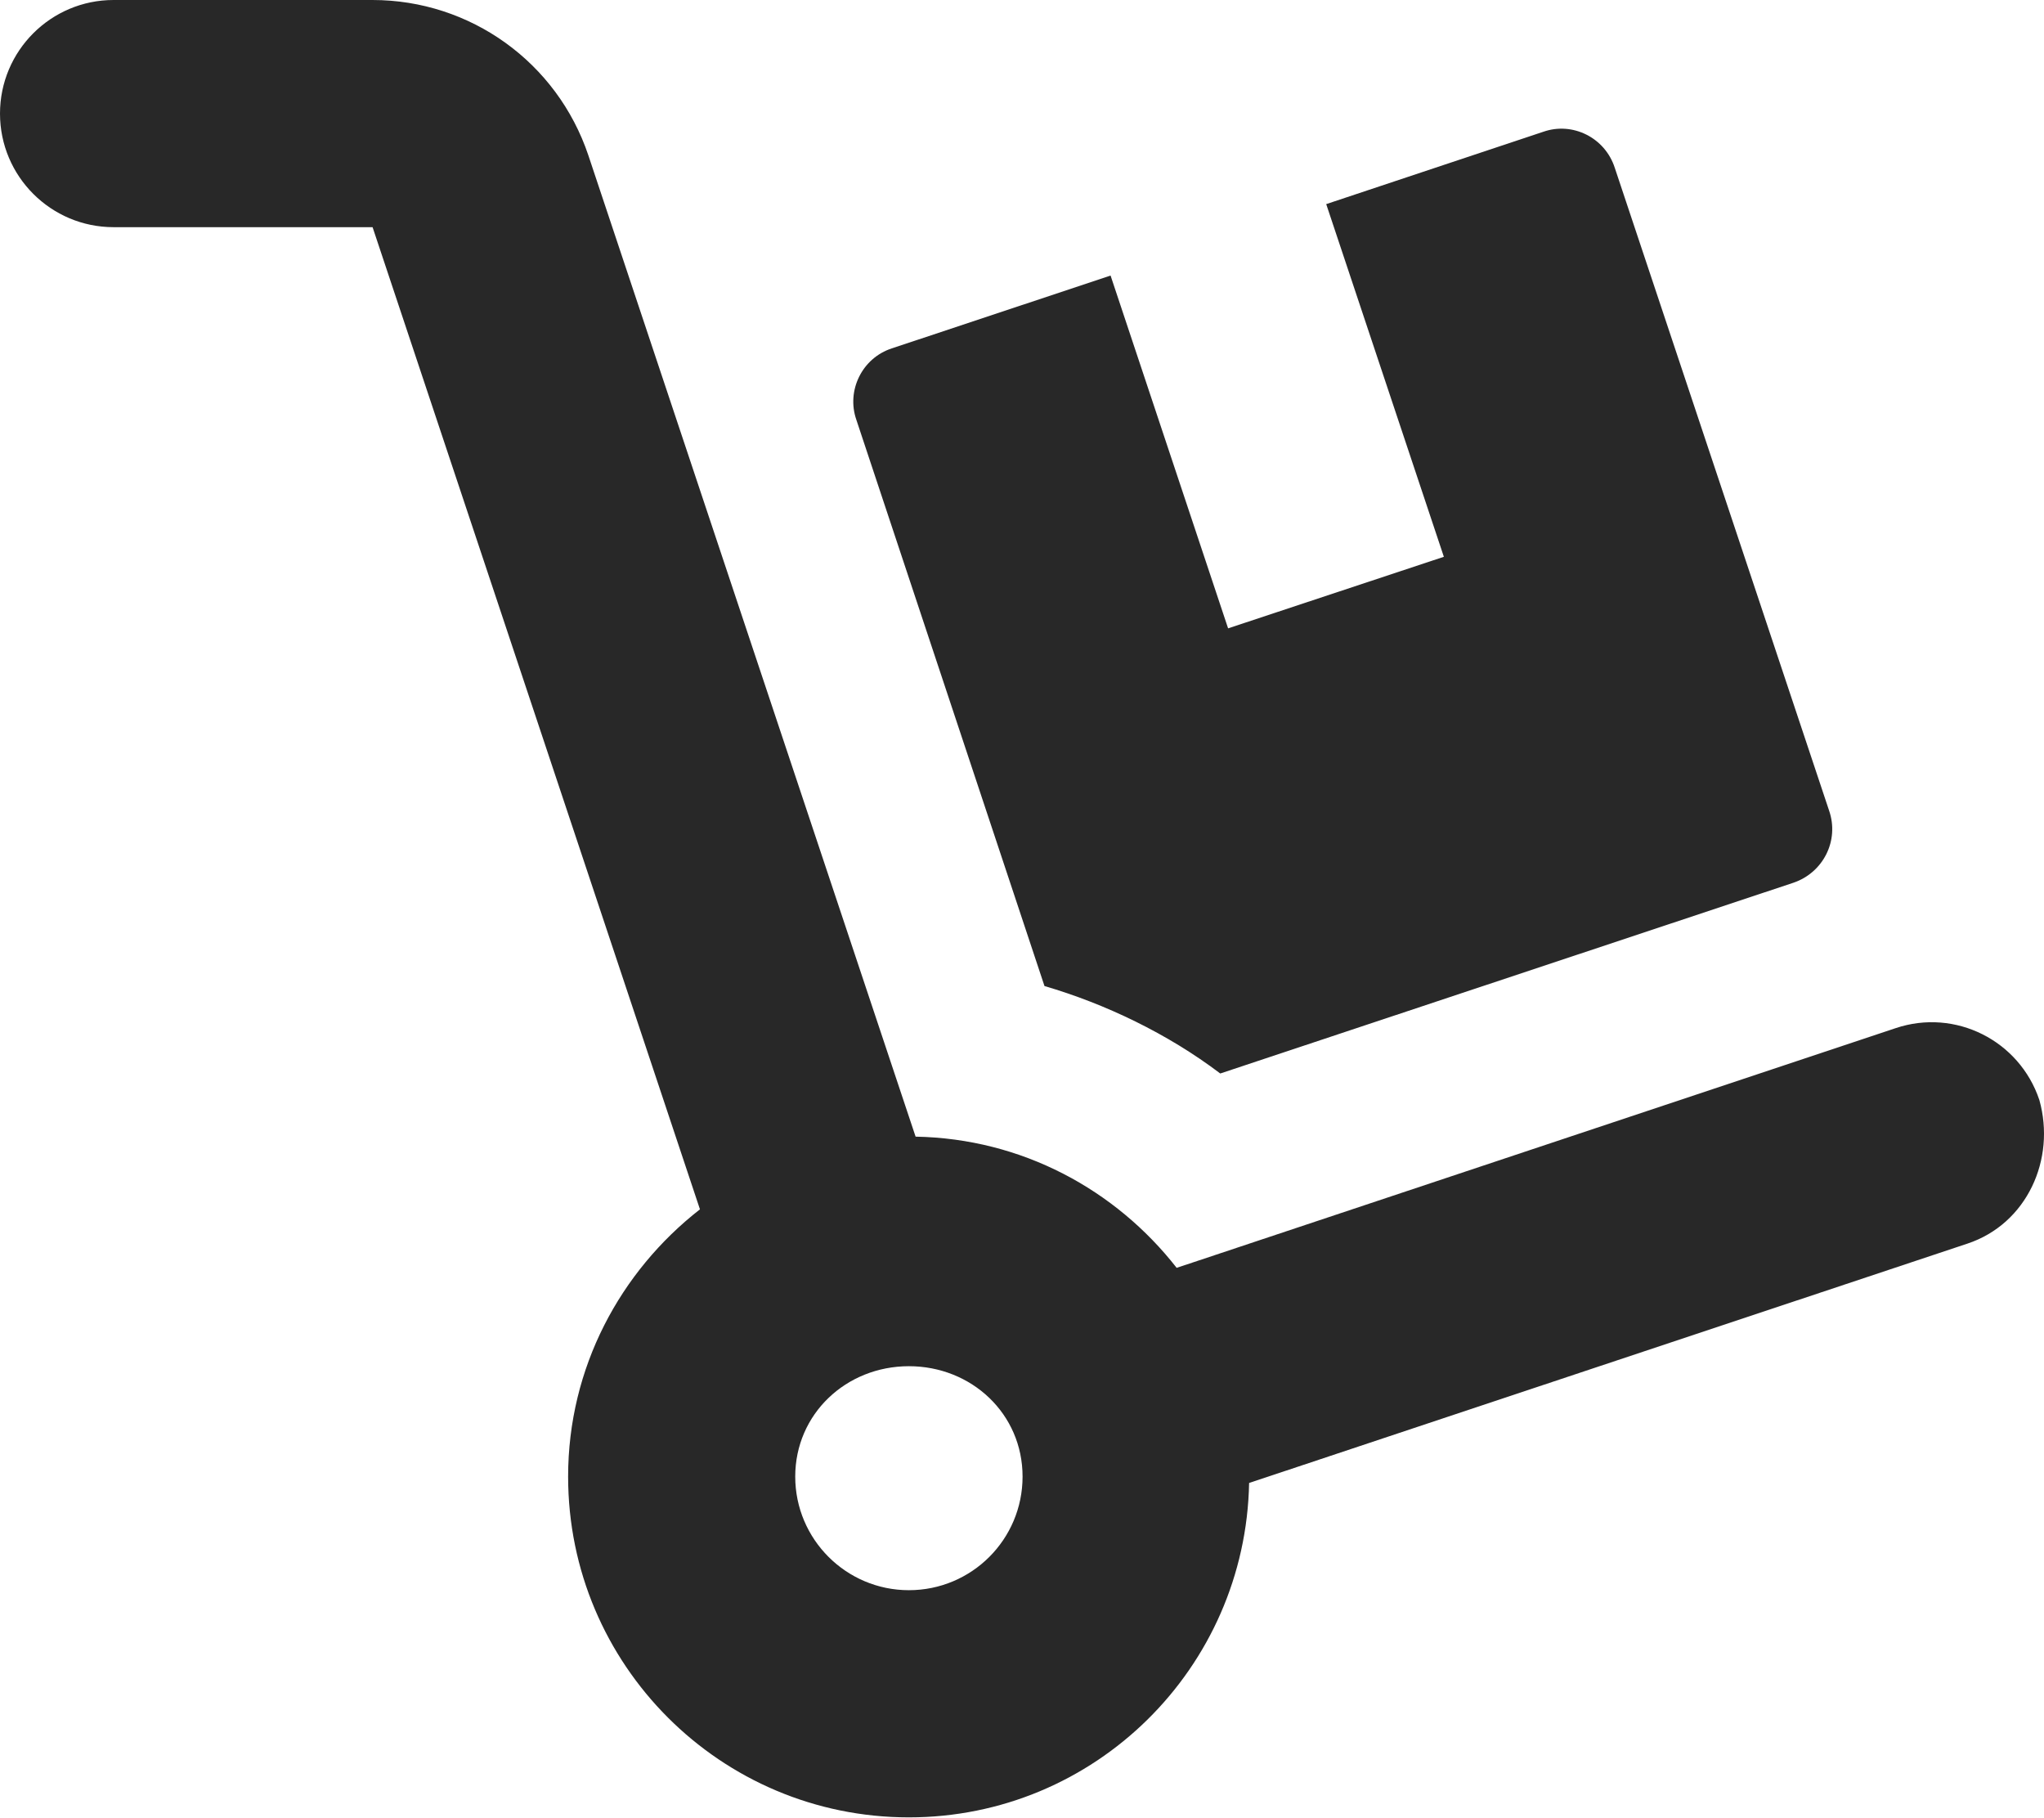
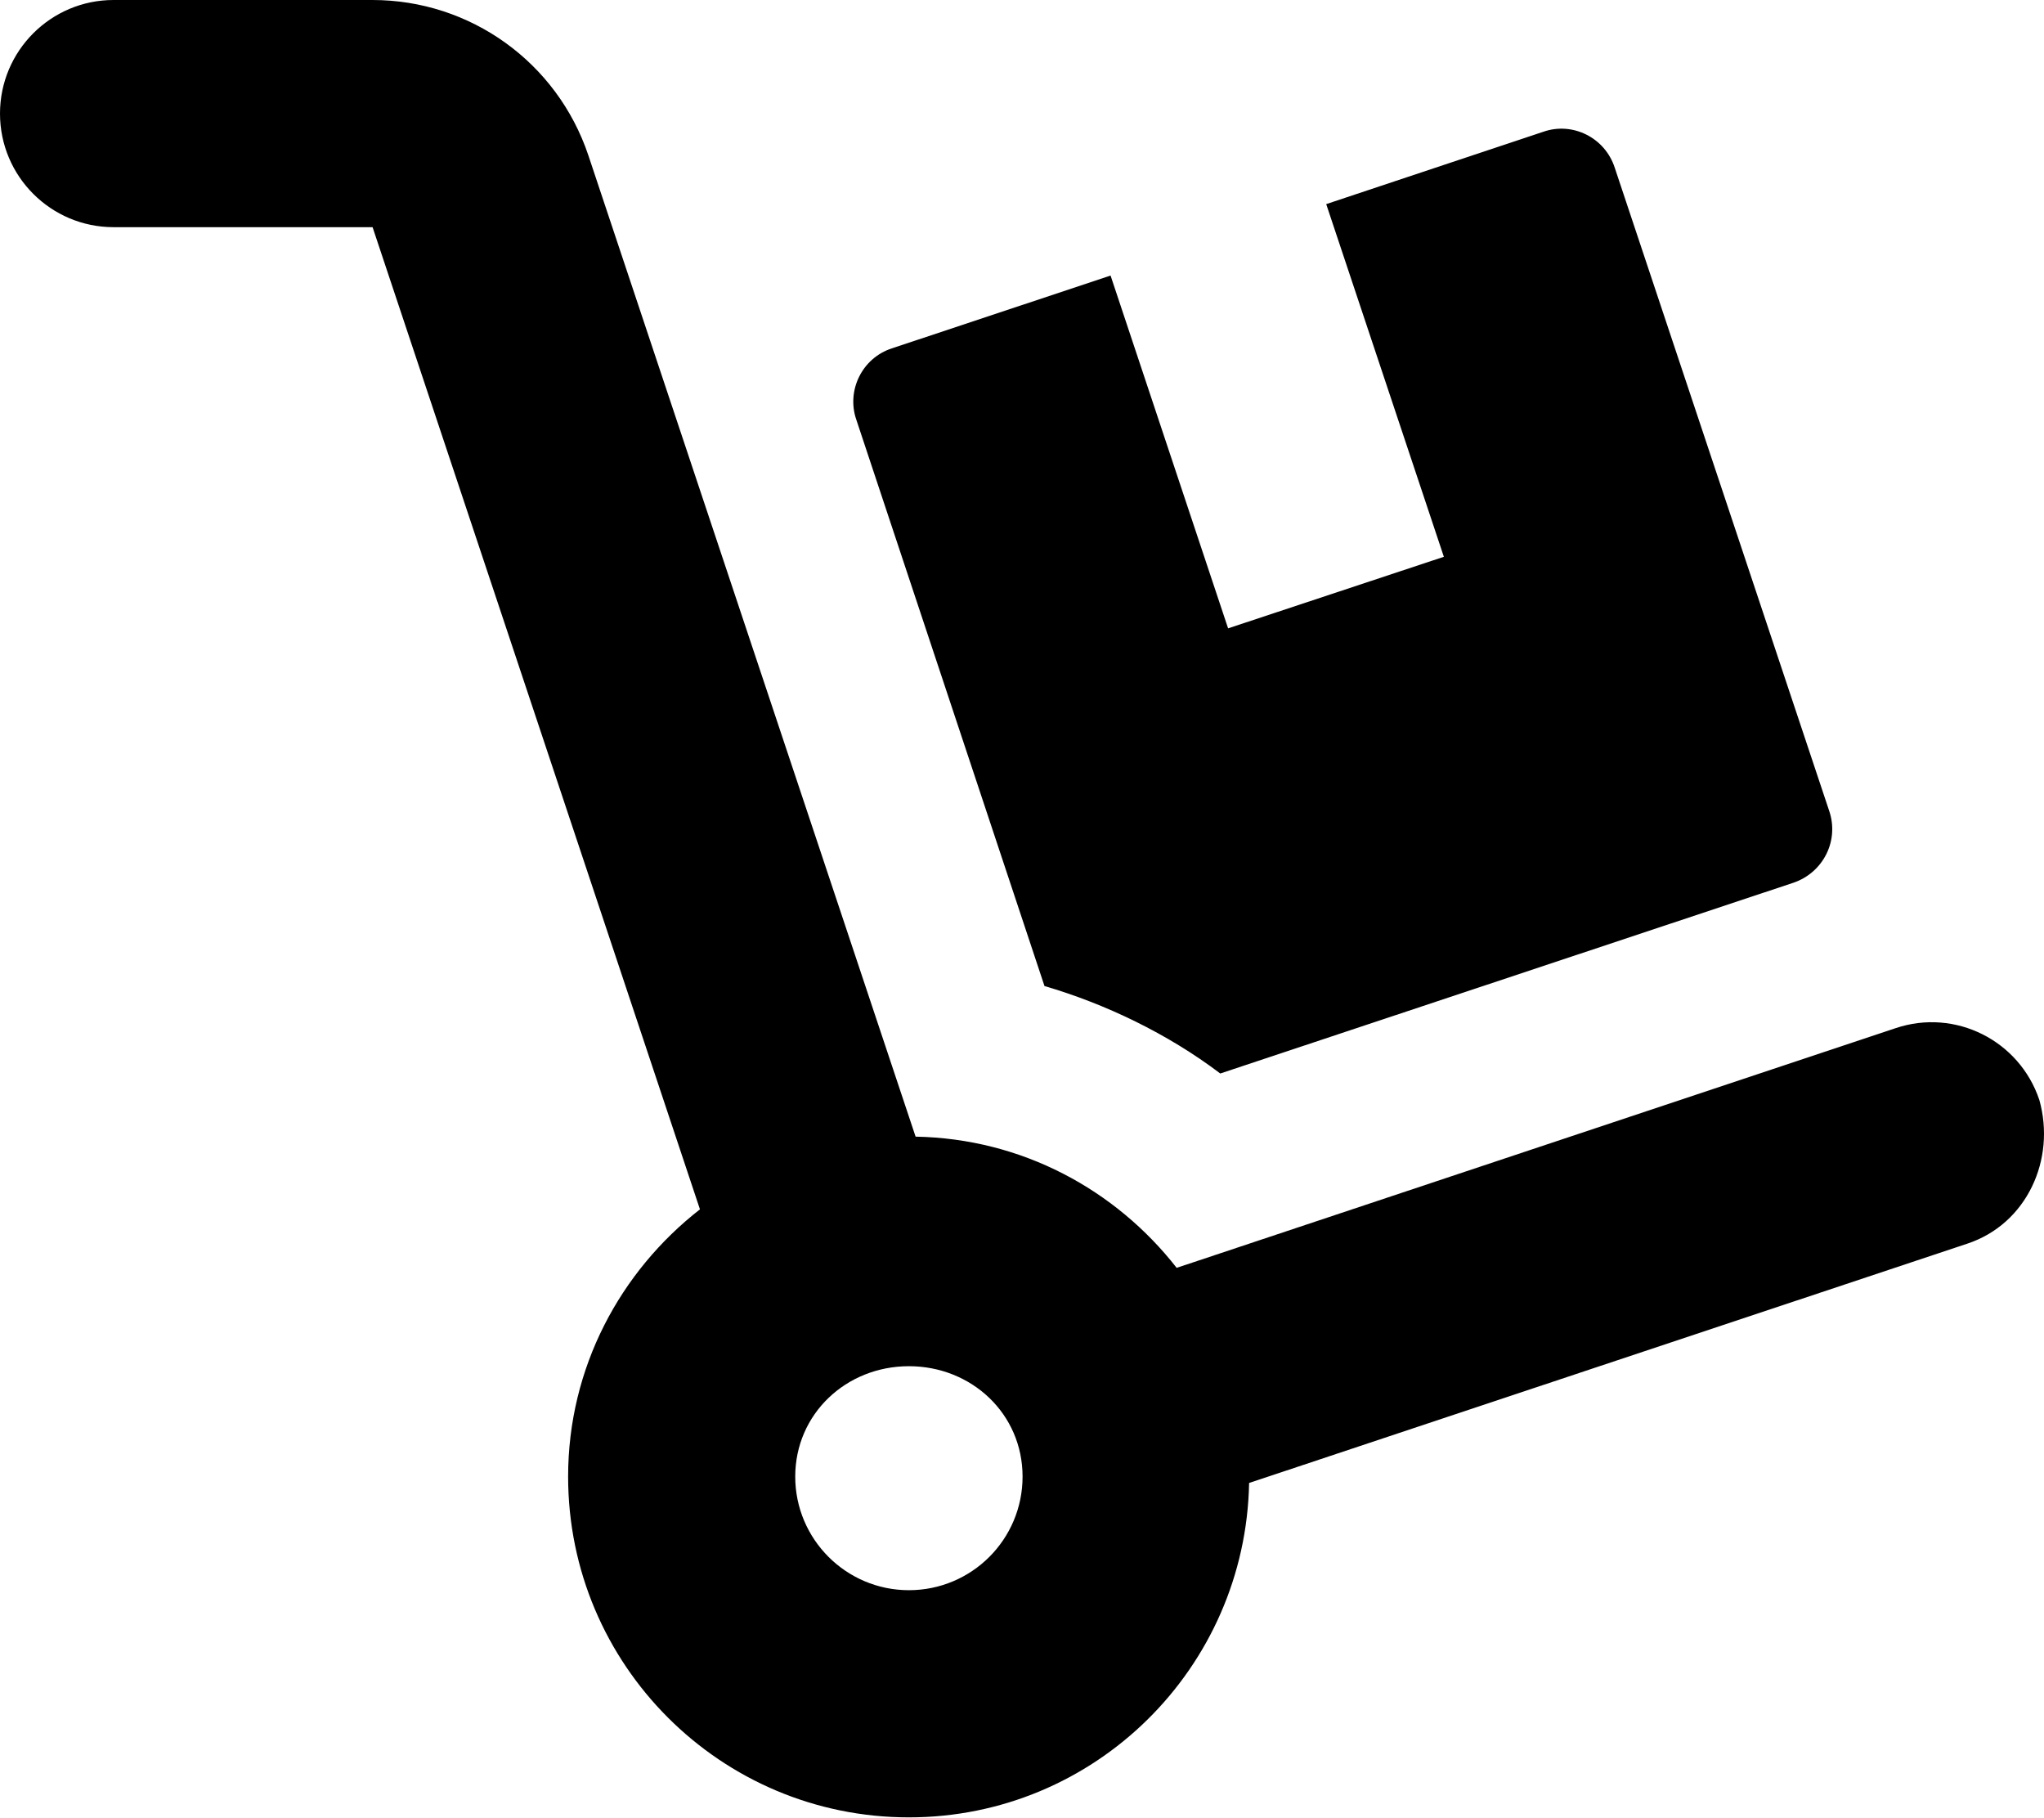
- <svg xmlns="http://www.w3.org/2000/svg" width="18" height="16" viewBox="0 0 18 16" fill="none">
-   <path d="M9.198 8.681C9.733 8.838 10.281 9.099 10.746 9.451L15.795 7.771C16.057 7.681 16.198 7.4 16.108 7.138L14.22 1.477C14.134 1.211 13.848 1.07 13.591 1.16L11.679 1.797L12.715 4.902L10.815 5.532L9.78 2.426L7.854 3.067C7.592 3.152 7.452 3.438 7.541 3.695L9.198 8.681ZM17.959 9.684C17.784 9.161 17.219 8.875 16.693 9.052L10.362 11.162C9.824 10.474 9 10.024 8.063 10.007L5.181 1.367C4.906 0.549 4.143 0 3.28 0H1C0.448 0 0 0.448 0 1C0 1.552 0.448 2 1 2H3.281L6.164 10.647C5.462 11.194 5.003 12.041 5.003 13C5.003 14.657 6.346 16 8.004 16C9.642 16 10.969 14.687 11 13.056L17.325 10.949C17.85 10.775 18.106 10.206 17.959 9.684ZM8.004 14C7.452 14 7.003 13.552 7.003 13C7.003 12.448 7.452 12.028 8.004 12.028C8.556 12.028 9.005 12.447 9.005 13C9.005 13.553 8.557 14 8.004 14Z" fill="#282828" />
+ <svg xmlns="http://www.w3.org/2000/svg" viewBox="0 0 18 16" fill="none">
+   <path d="M9.198 8.681C9.733 8.838 10.281 9.099 10.746 9.451L15.795 7.771C16.057 7.681 16.198 7.4 16.108 7.138L14.22 1.477C14.134 1.211 13.848 1.07 13.591 1.16L11.679 1.797L12.715 4.902L10.815 5.532L9.78 2.426L7.854 3.067C7.592 3.152 7.452 3.438 7.541 3.695L9.198 8.681ZM17.959 9.684C17.784 9.161 17.219 8.875 16.693 9.052L10.362 11.162C9.824 10.474 9 10.024 8.063 10.007L5.181 1.367C4.906 0.549 4.143 0 3.28 0H1C0.448 0 0 0.448 0 1C0 1.552 0.448 2 1 2H3.281L6.164 10.647C5.462 11.194 5.003 12.041 5.003 13C5.003 14.657 6.346 16 8.004 16C9.642 16 10.969 14.687 11 13.056L17.325 10.949C17.85 10.775 18.106 10.206 17.959 9.684ZM8.004 14C7.452 14 7.003 13.552 7.003 13C7.003 12.448 7.452 12.028 8.004 12.028C8.556 12.028 9.005 12.447 9.005 13C9.005 13.553 8.557 14 8.004 14Z" fill="currentColor" />
</svg>
